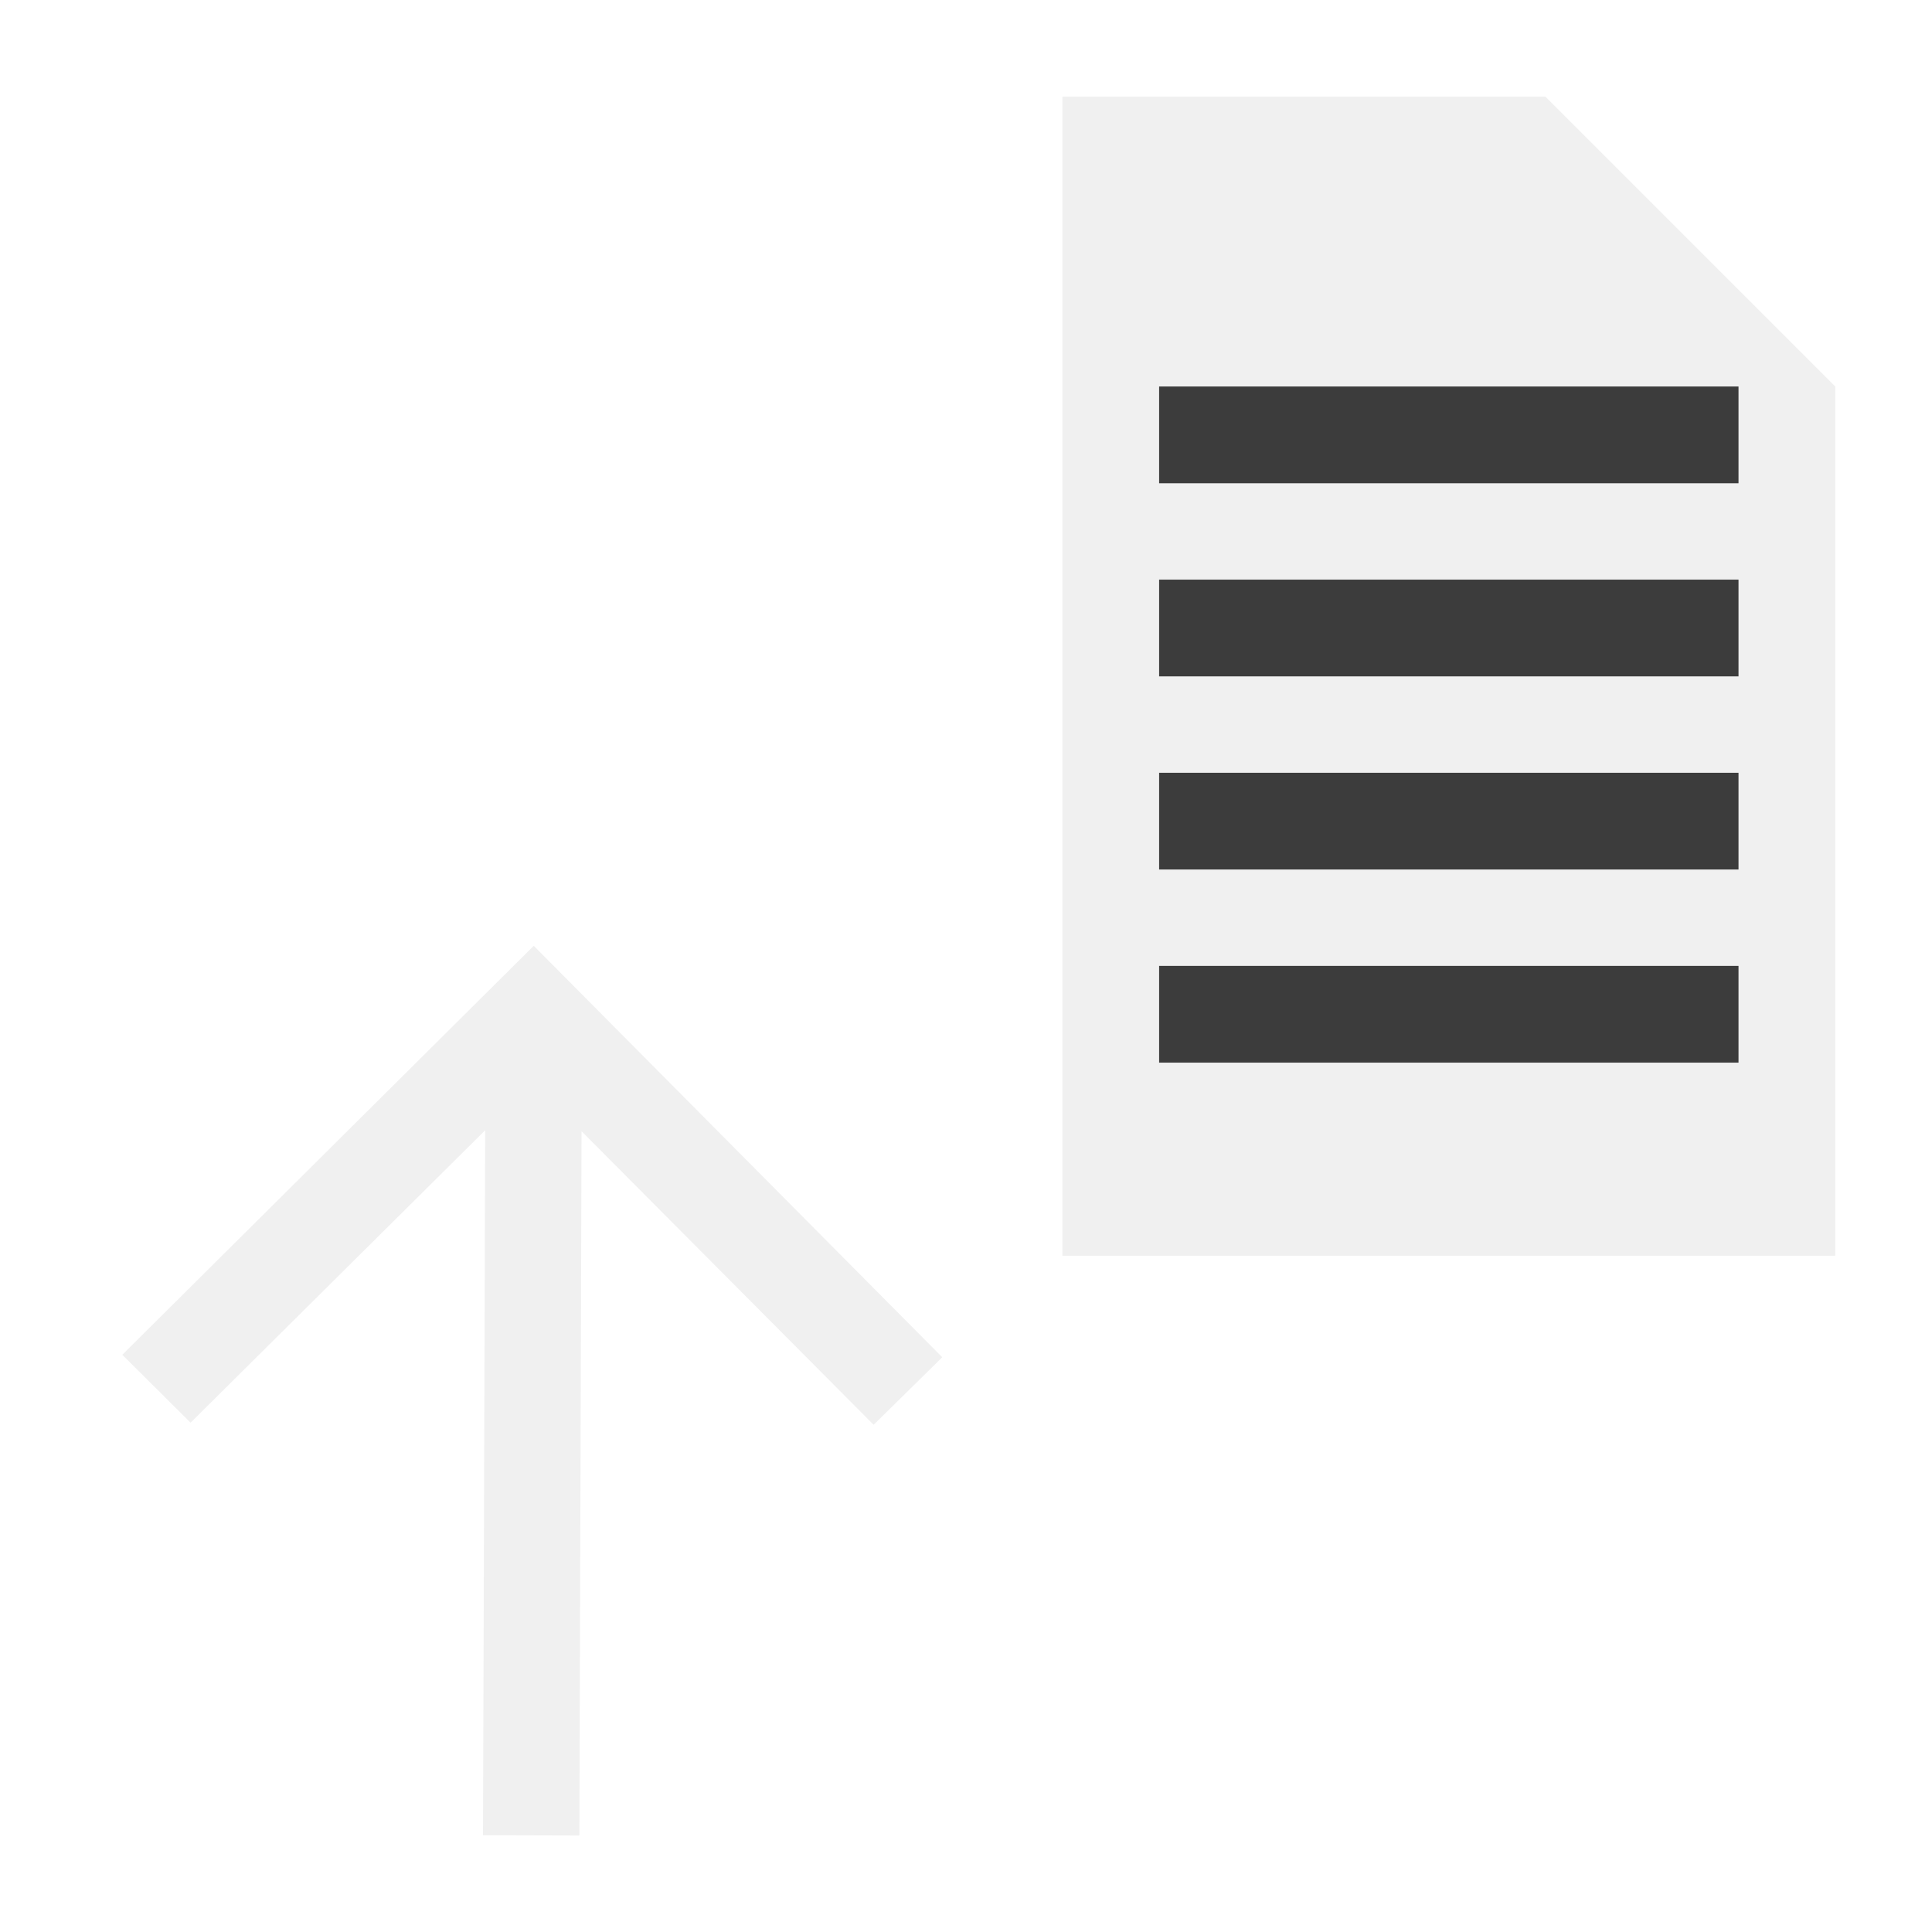
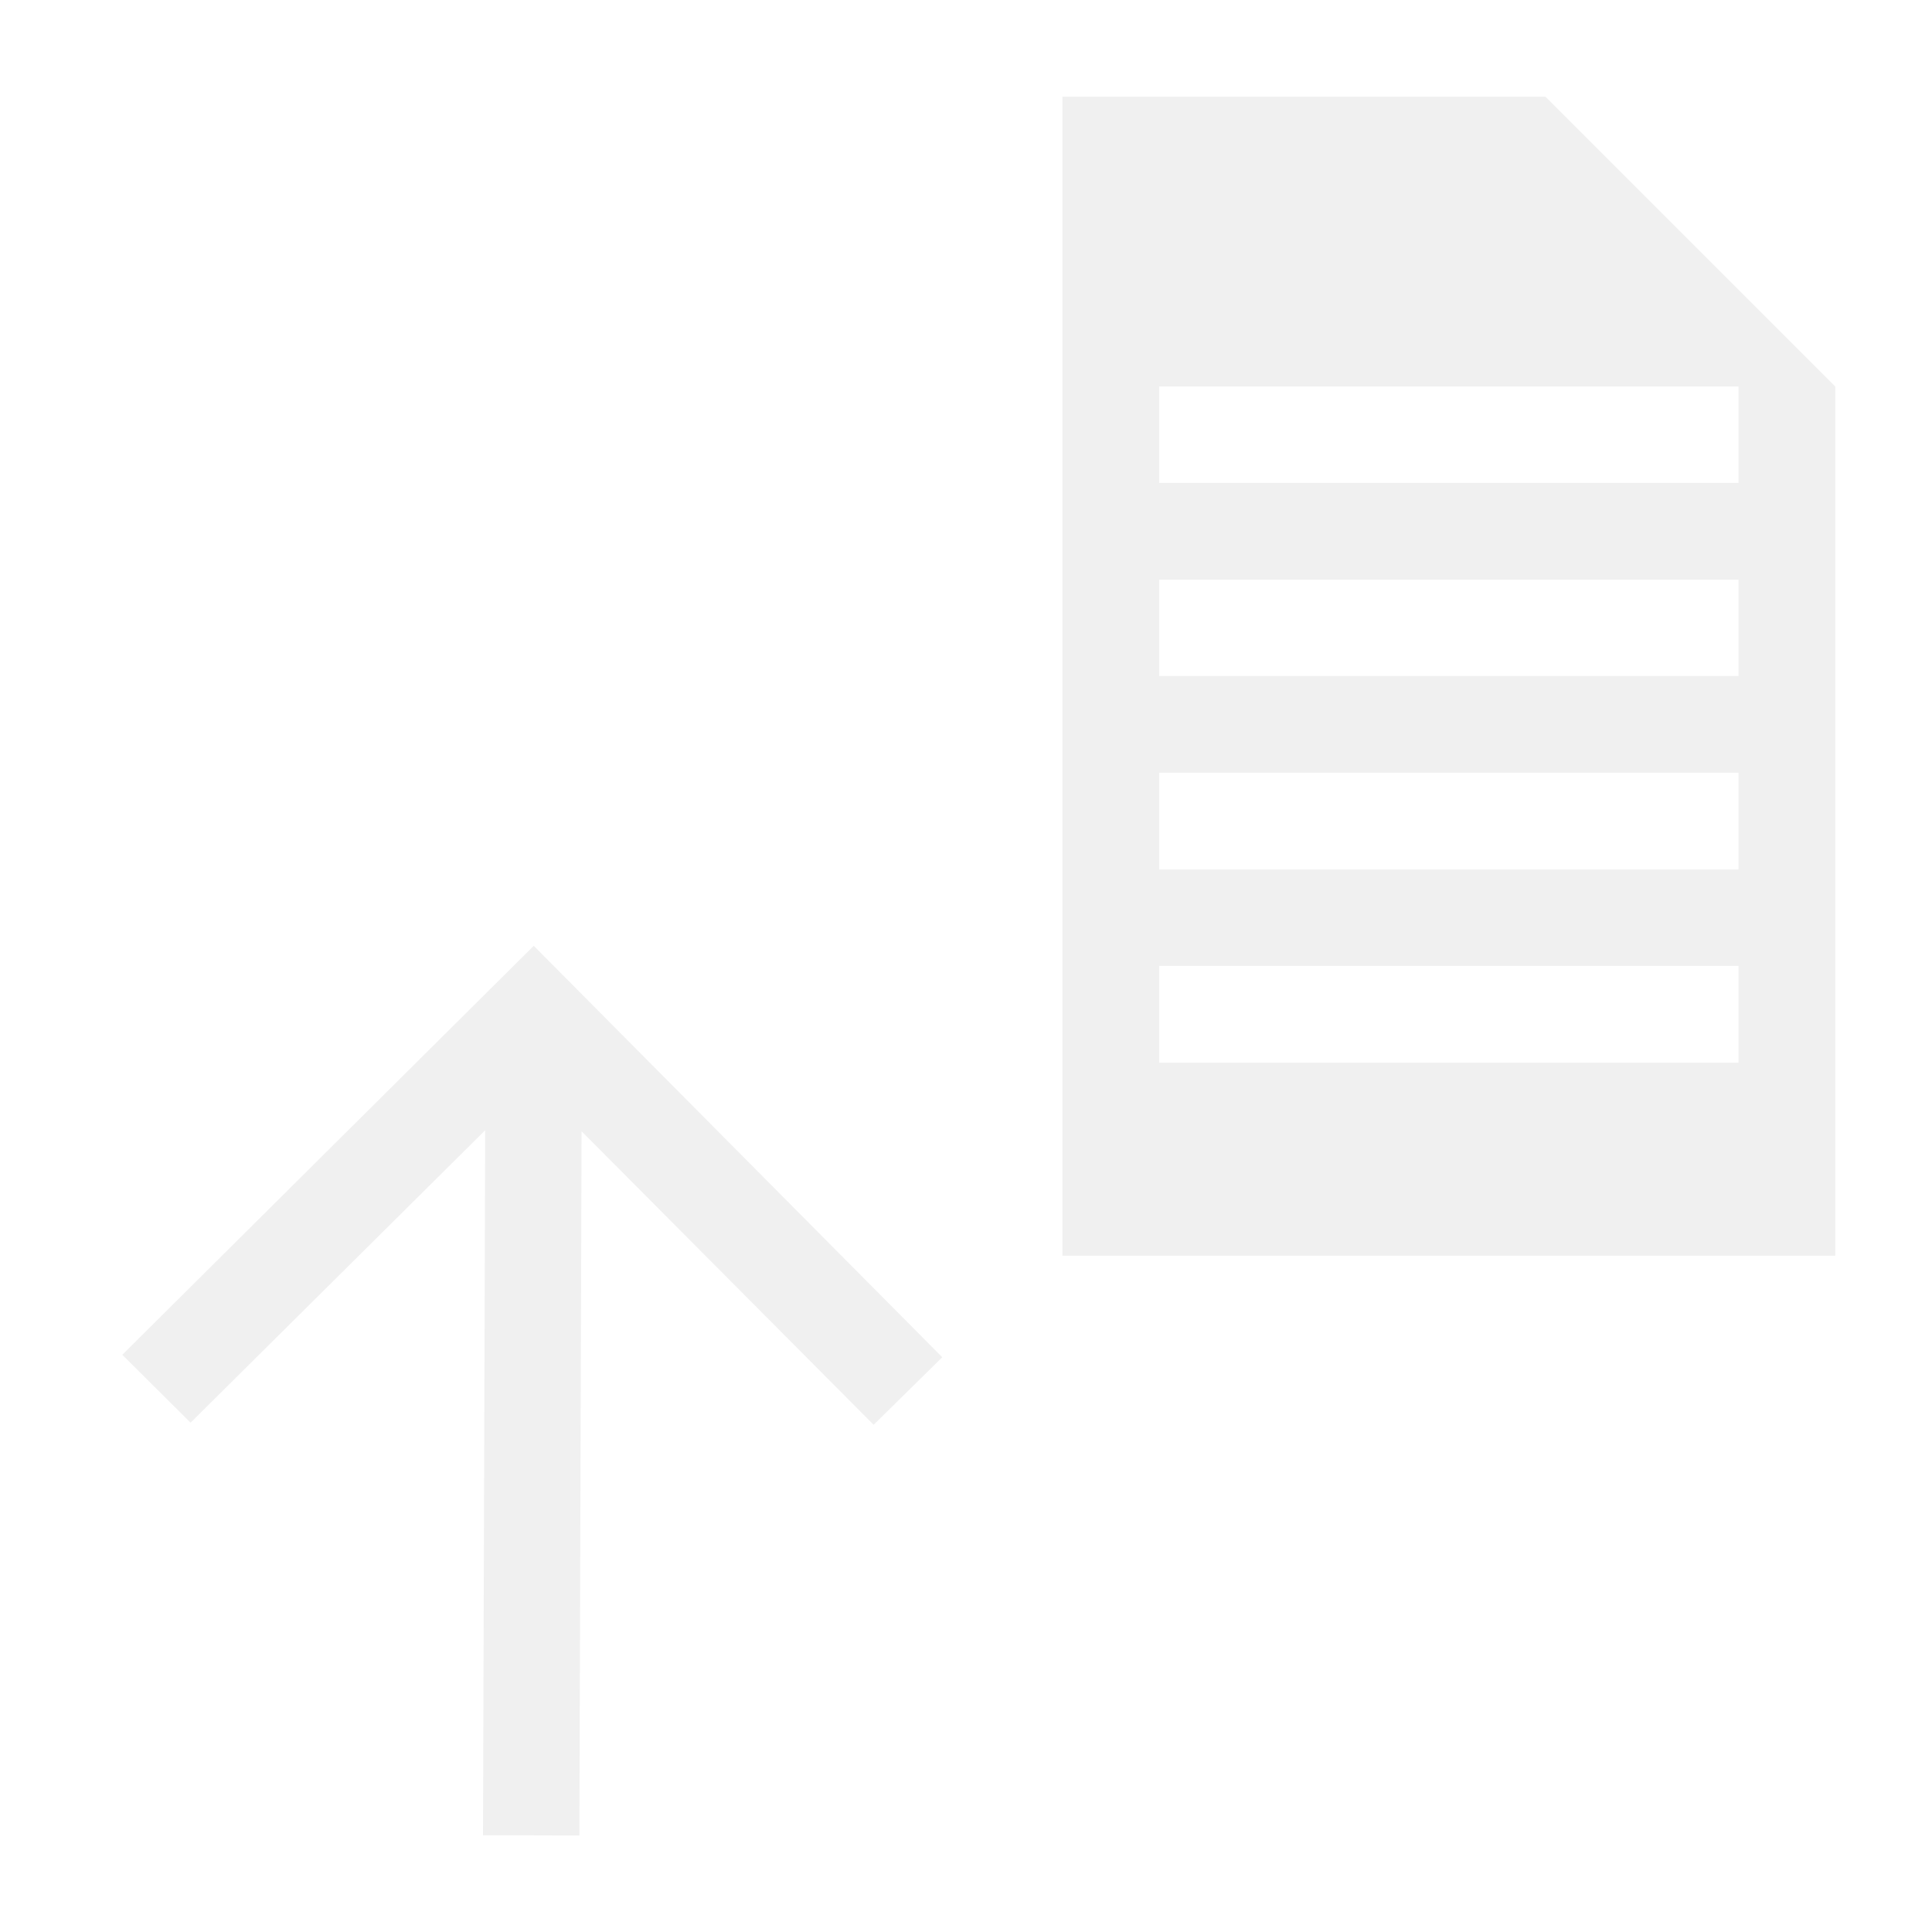
<svg xmlns="http://www.w3.org/2000/svg" width="20" height="20" viewBox="0 0 5.292 5.292" version="1.1" id="svg8">
  <defs id="defs2" />
  <g id="layer1" transform="translate(0,-291.7083)">
    <g id="ForwardPlayback">
-       <path style="fill:#f0f0f0;fill-opacity:1;stroke:none;stroke-width:0.265px;stroke-linecap:butt;stroke-linejoin:miter;stroke-opacity:1" d="m 2.91,291.973 v 3.175 h 2.117 v -2.381 l -0.794,-0.794 z" id="path1088" />
-       <rect style="fill:#3c3c3c;fill-opacity:1;stroke:none;stroke-width:1.392" id="rect1" width="1.587" height="0.265" x="3.175" y="293.825" />
-       <rect style="fill:#3c3c3c;fill-opacity:1;stroke:none;stroke-width:1.392" id="rect2" width="1.587" height="0.265" x="3.175" y="294.354" />
-       <rect style="fill:#3c3c3c;fill-opacity:1;stroke:none;stroke-width:1.392" id="rect3" width="1.587" height="0.265" x="3.175" y="293.296" />
-       <rect style="fill:#3c3c3c;fill-opacity:1;stroke:none;stroke-width:1.392" id="rect4" width="1.587" height="0.265" x="3.175" y="292.767" />
+       <path id="path1088" style="fill:#f0f0f0;fill-opacity:1;stroke:none;stroke-width:0.265px;stroke-linecap:butt;stroke-linejoin:miter;stroke-opacity:1" d="M 2.91 291.973 L 2.91 295.148 L 5.027 295.148 L 5.027 292.767 L 4.233 291.973 L 2.91 291.973 z M 3.175 292.767 L 4.762 292.767 L 4.762 293.031 L 3.175 293.031 L 3.175 292.767 z M 3.175 293.296 L 4.762 293.296 L 4.762 293.56 L 3.175 293.56 L 3.175 293.296 z M 3.175 293.825 L 4.762 293.825 L 4.762 294.09 L 3.175 294.09 L 3.175 293.825 z M 3.175 294.354 L 4.762 294.354 L 4.762 294.619 L 3.175 294.619 L 3.175 294.354 z " />
      <path id="path3" style="color:#000000;fill:#f0f0f0;fill-opacity:1" d="m 1.462,294.299 1.119,1.127 -0.188,0.185 -0.8,-0.804 -0.006,1.929 -0.264,-7.7e-4 0.006,-1.931 -0.807,0.801 -0.187,-0.186 z" />
    </g>
  </g>
</svg>
